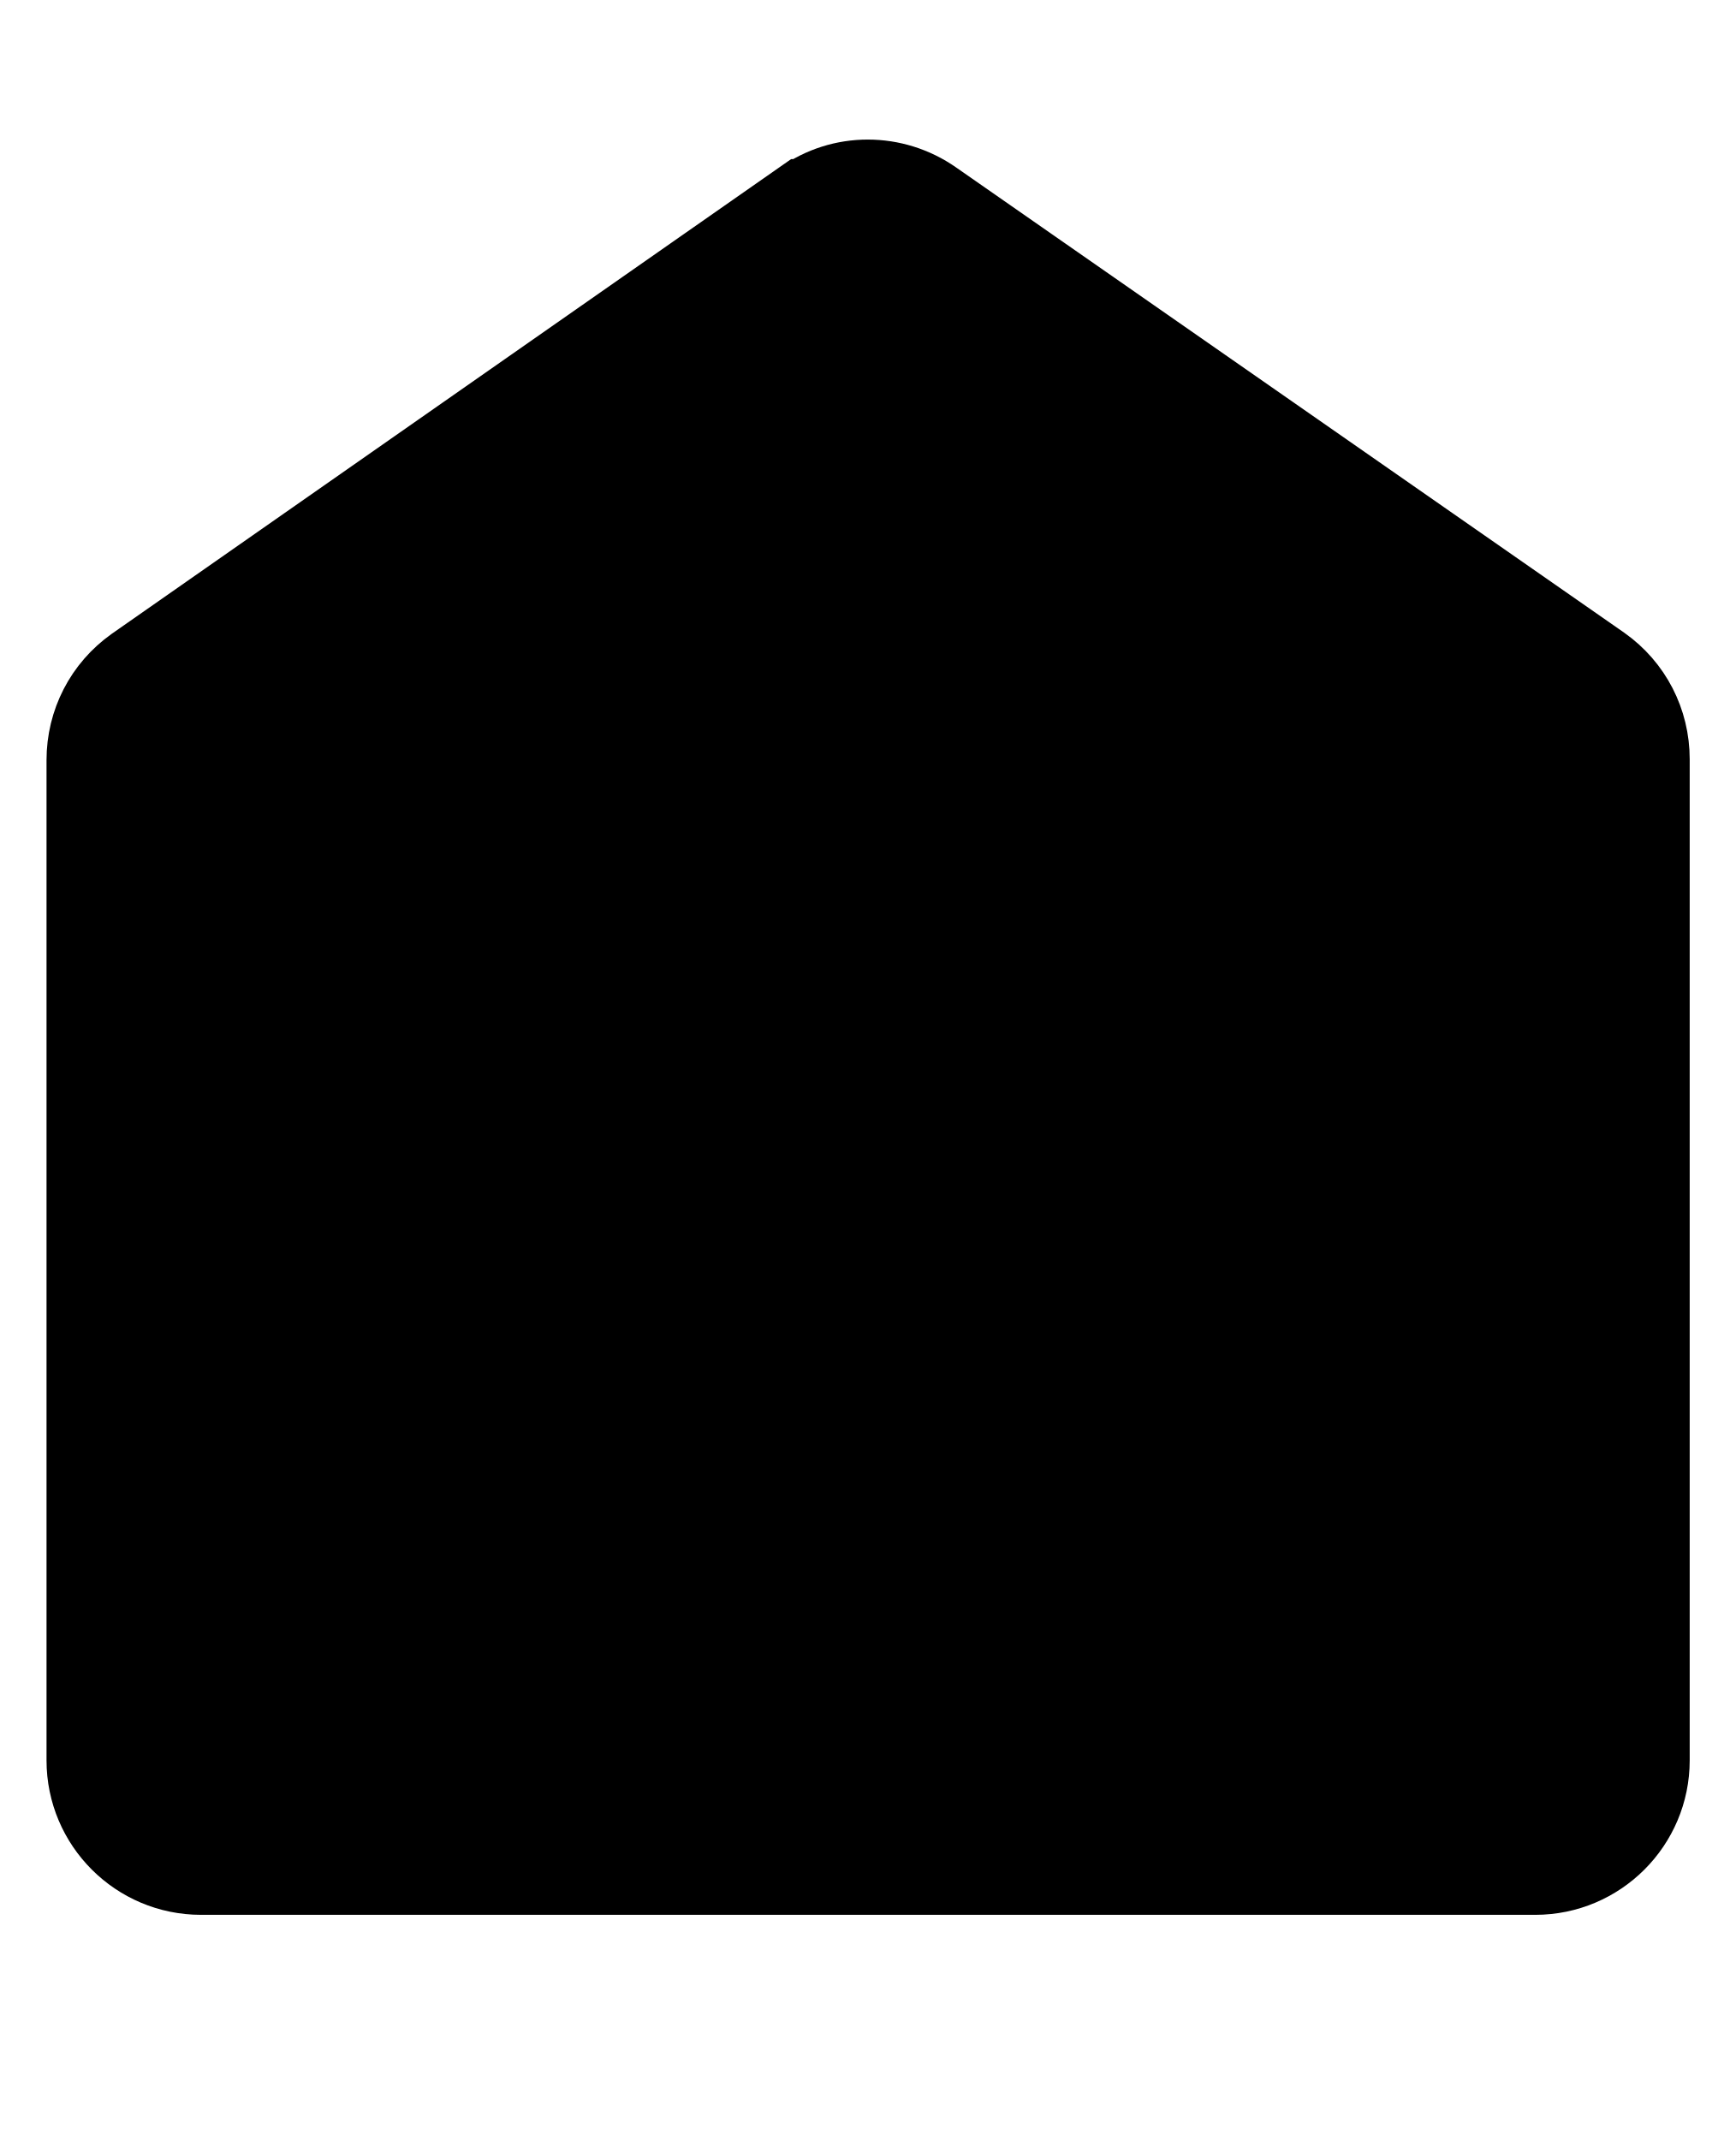
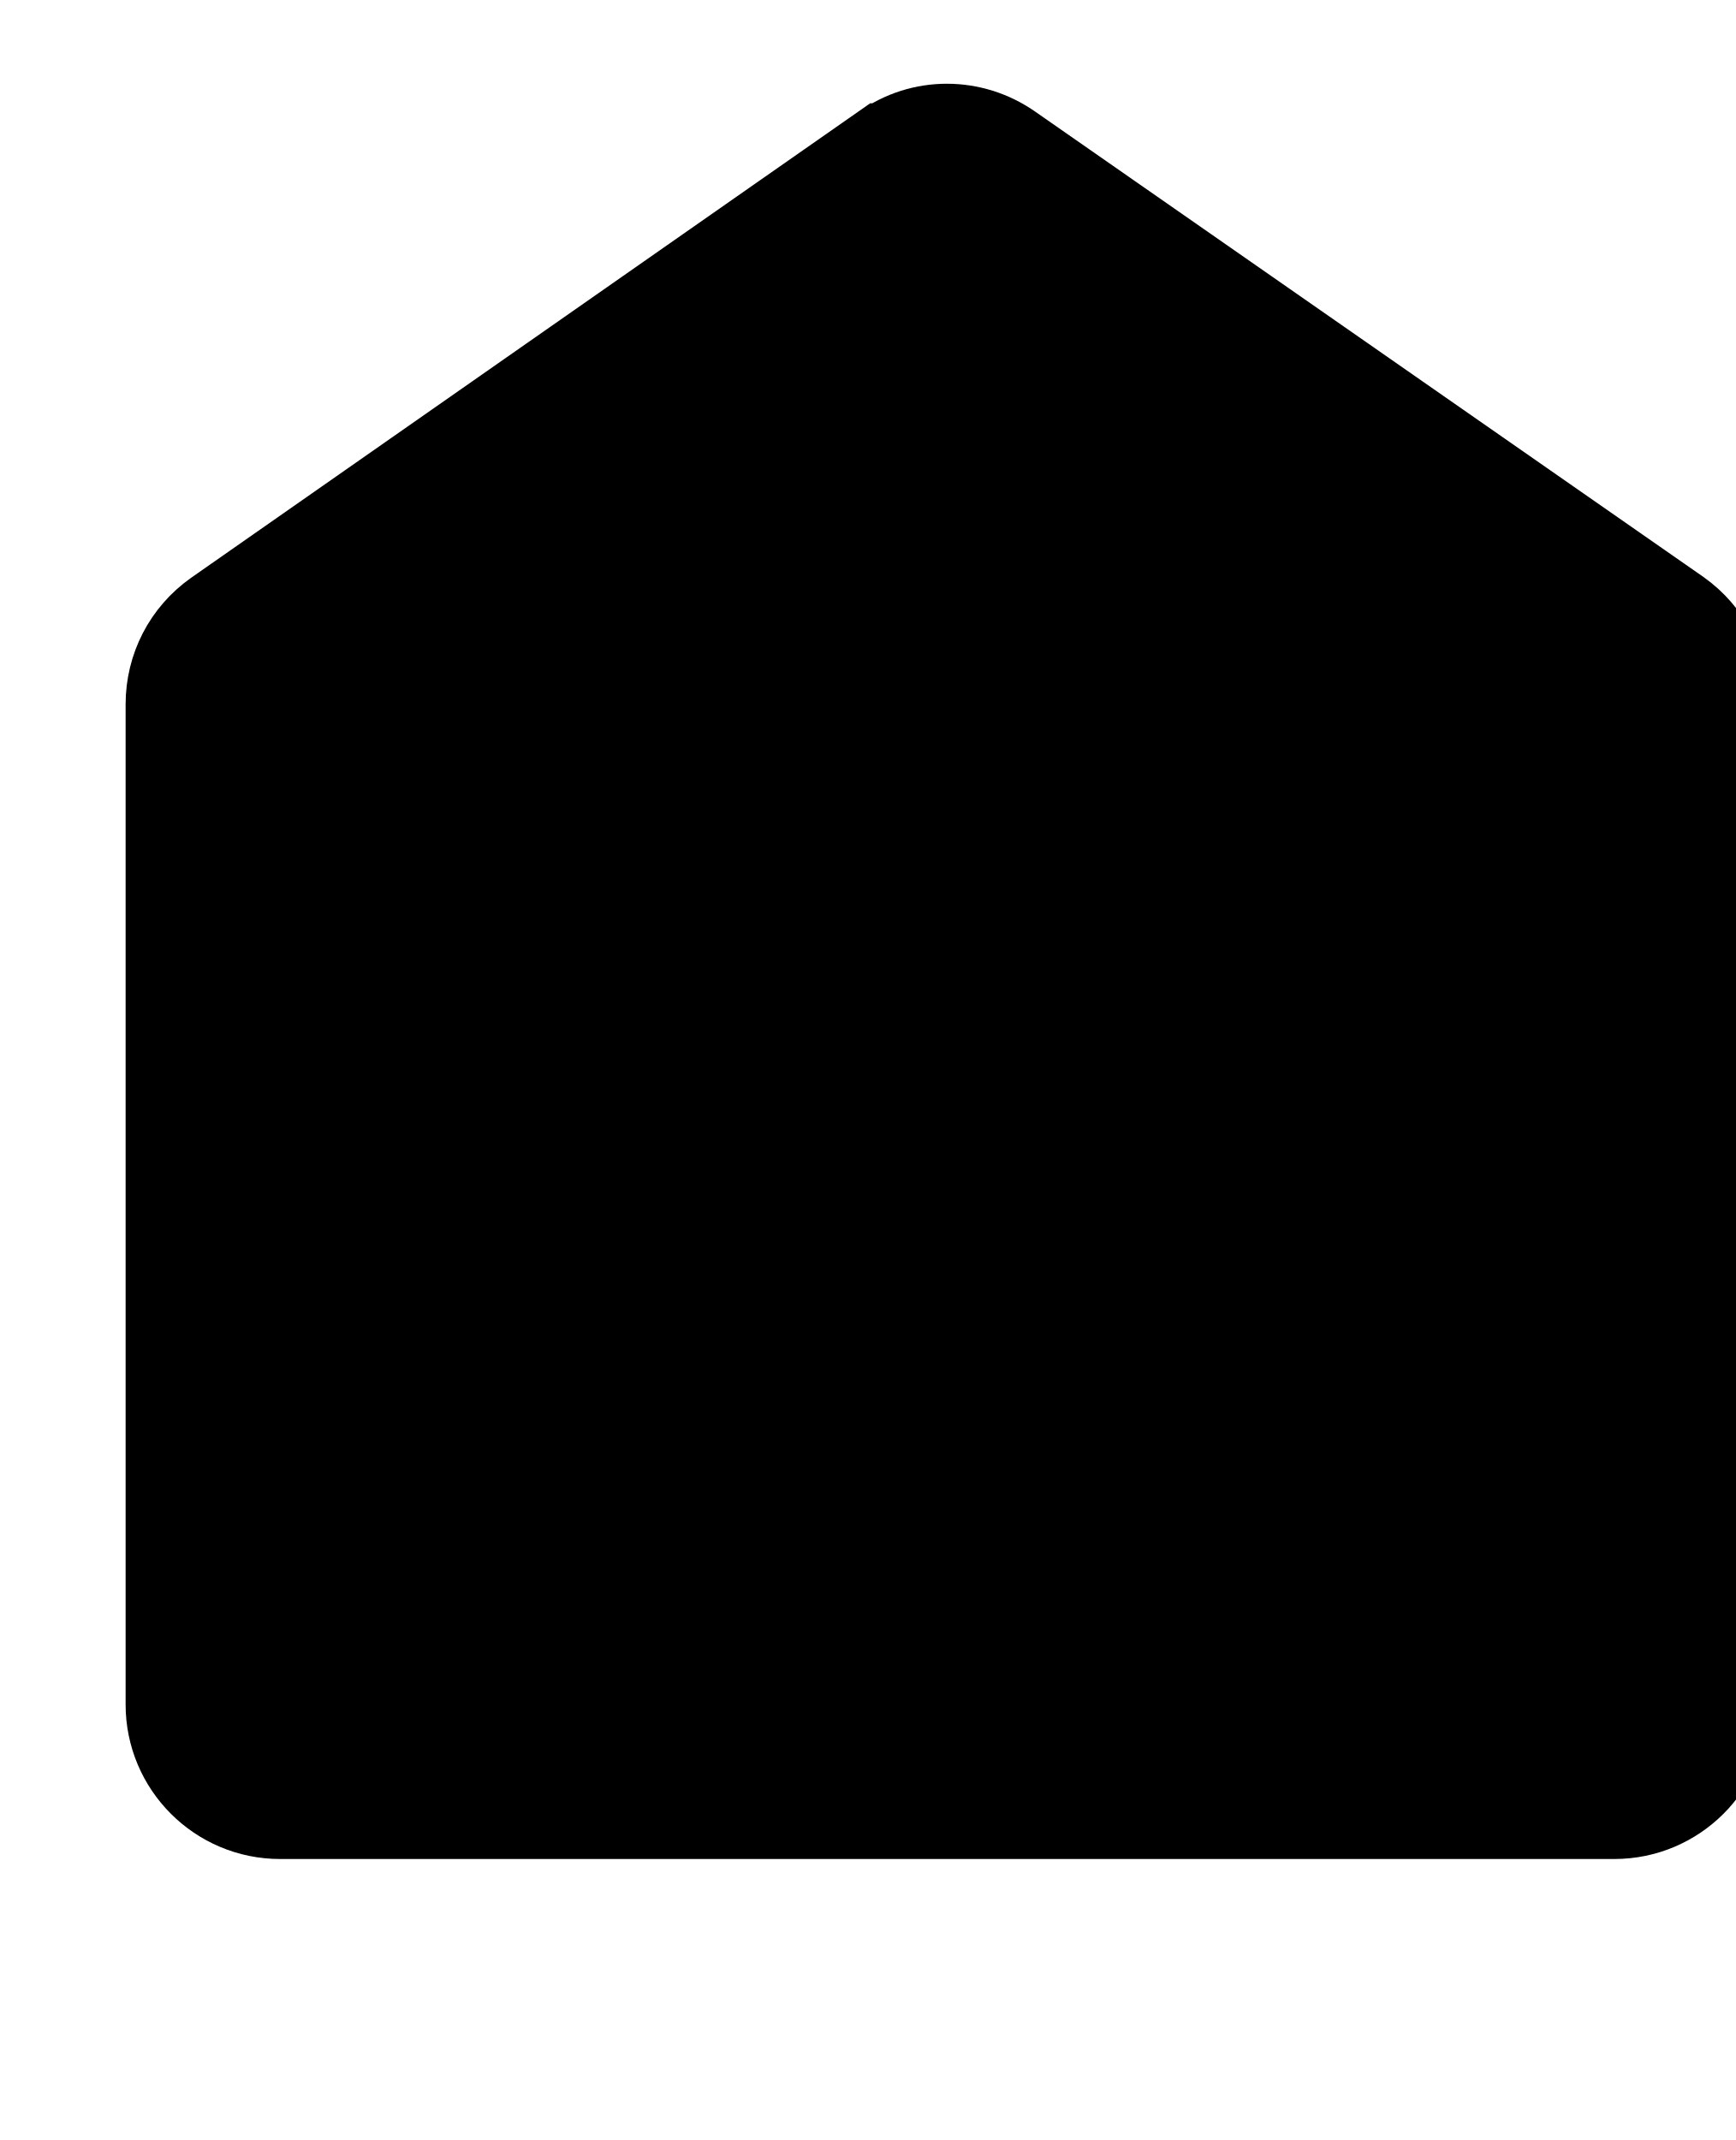
- <svg xmlns="http://www.w3.org/2000/svg" fill="currentcolor" stroke="currentcolor" viewBox="0 -1 18.65 23">
+ <svg xmlns="http://www.w3.org/2000/svg" fill="currentcolor" stroke="currentcolor" viewBox="-0.85 -0.4 18.65 23">
  <path d="m8.66,1.21L1.49,6.22c-.31.22-.49.57-.49.95v10.75c0,.64.52,1.16,1.16,1.16h14.34c.64,0,1.16-.52,1.16-1.16V7.16c0-.38-.18-.73-.49-.95L9.99,1.21c-.4-.28-.93-.28-1.32,0Z" />
</svg>
